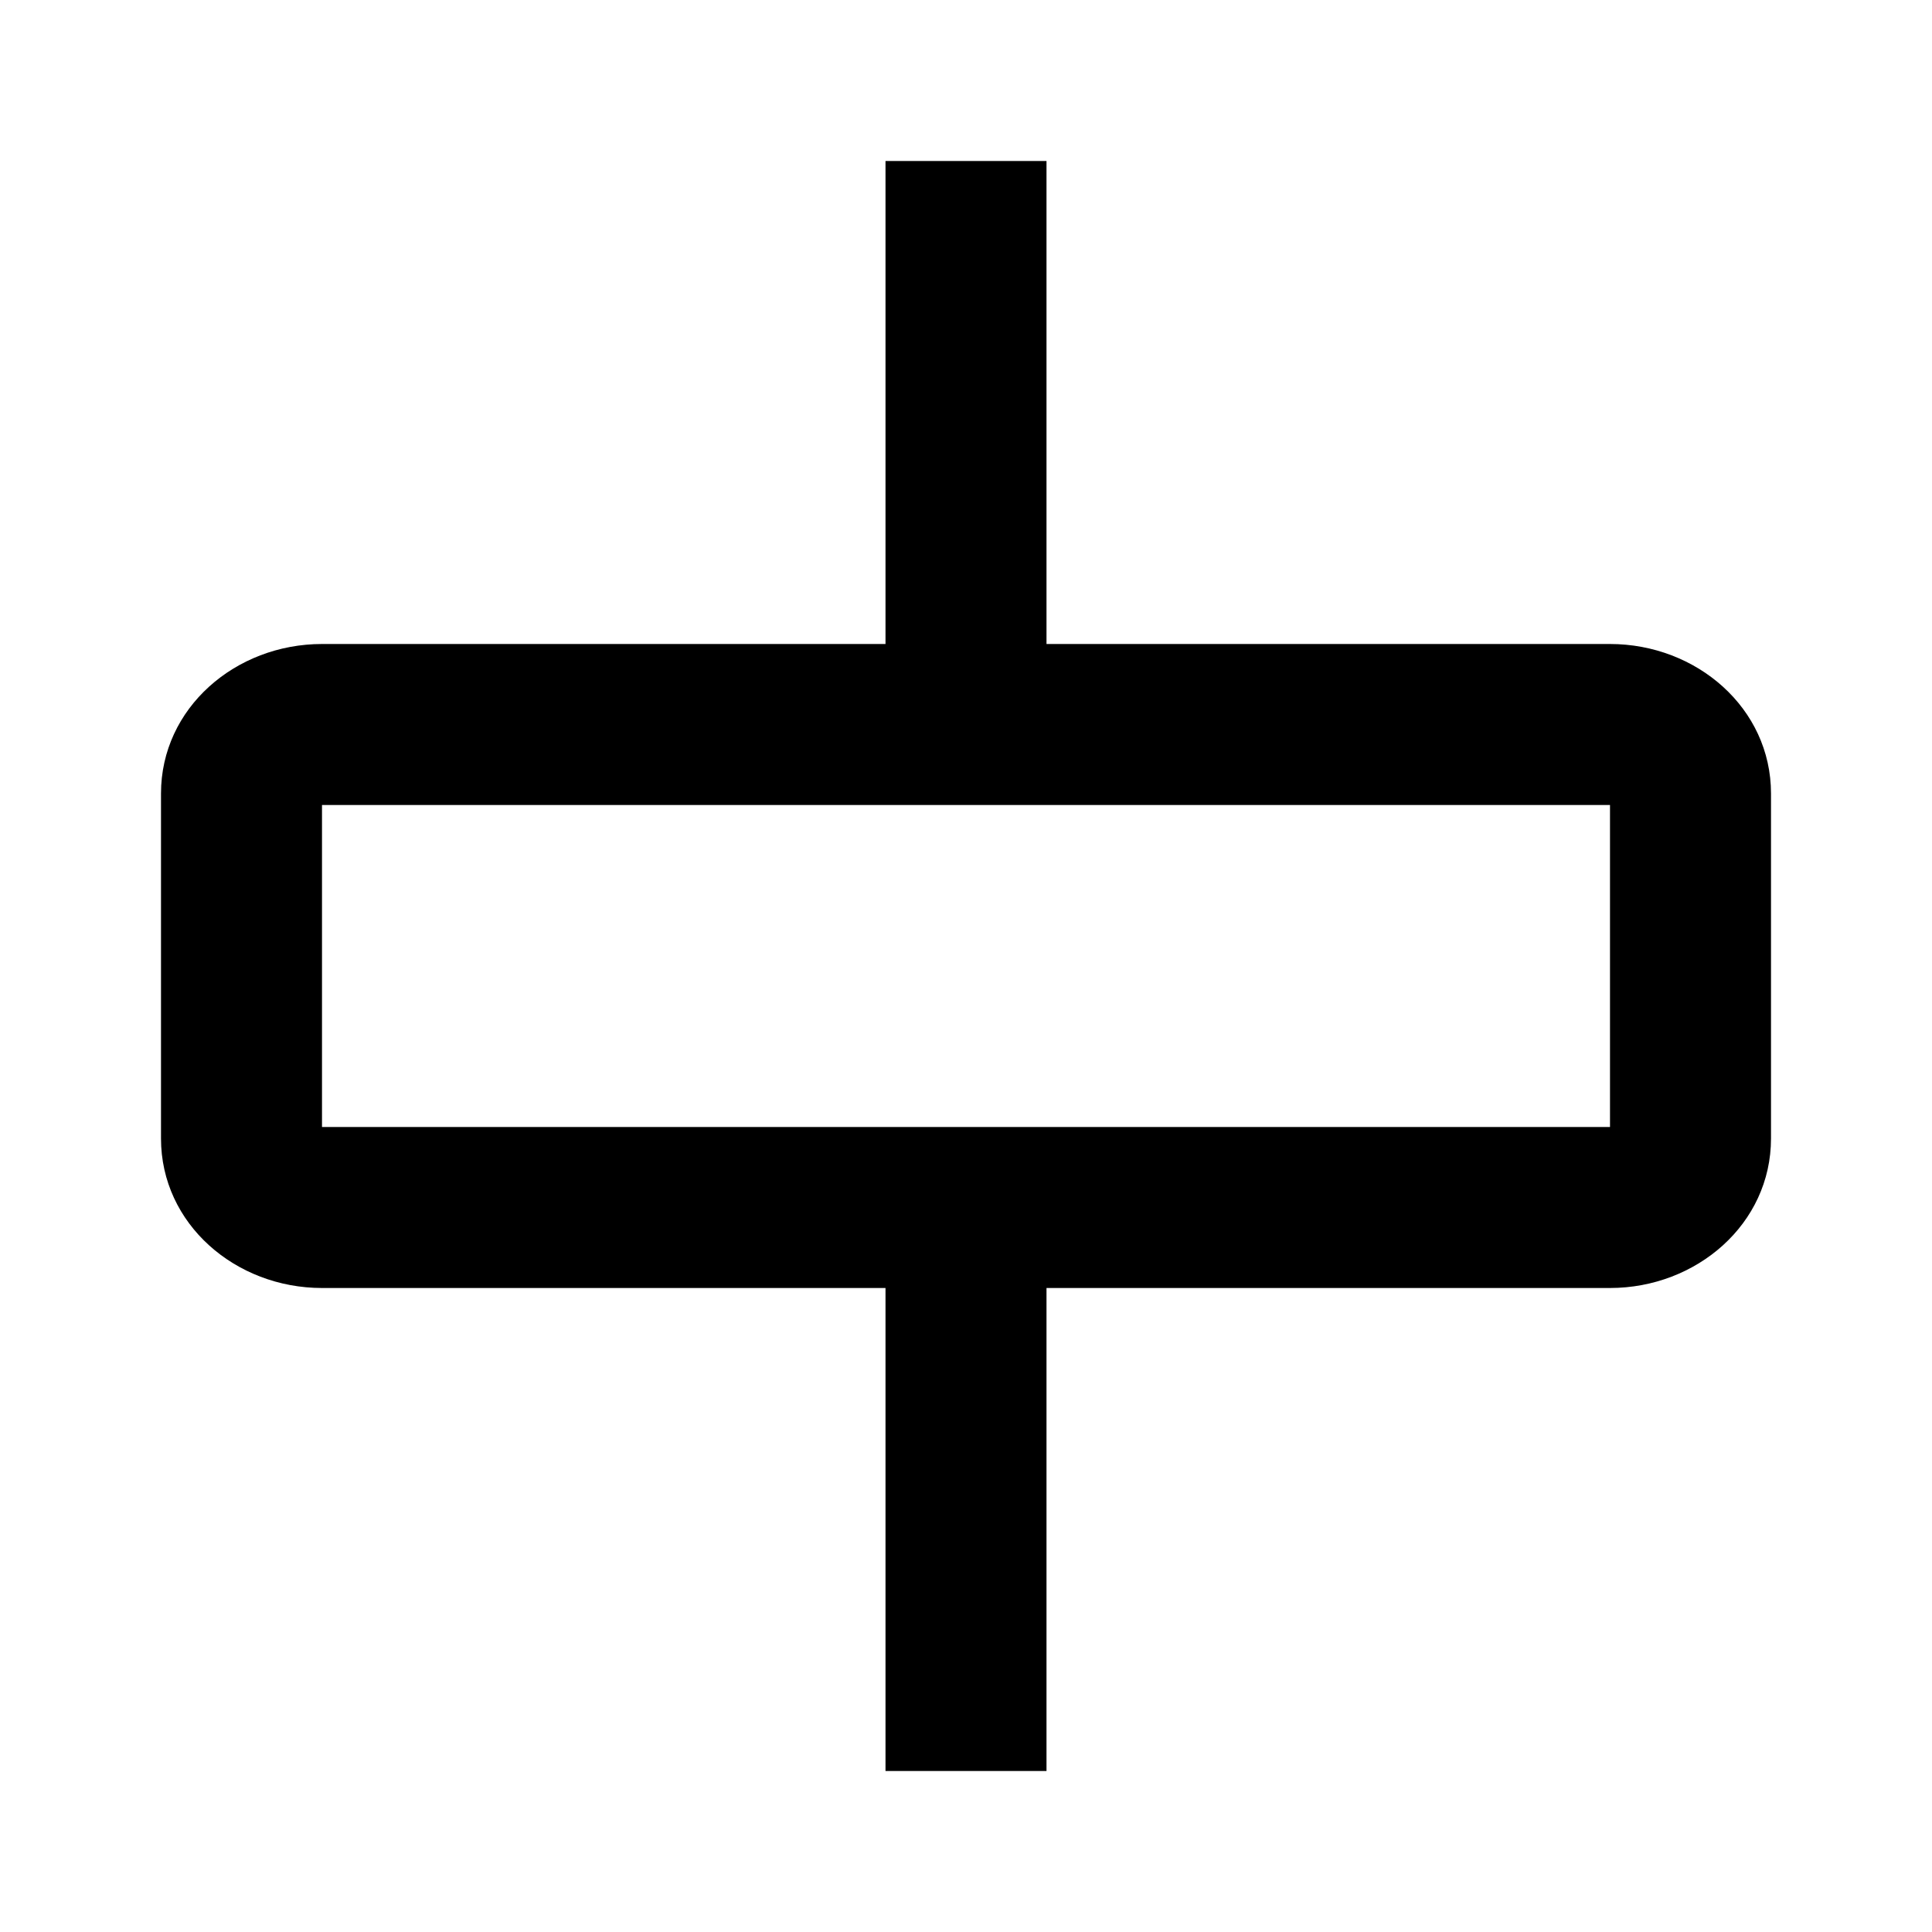
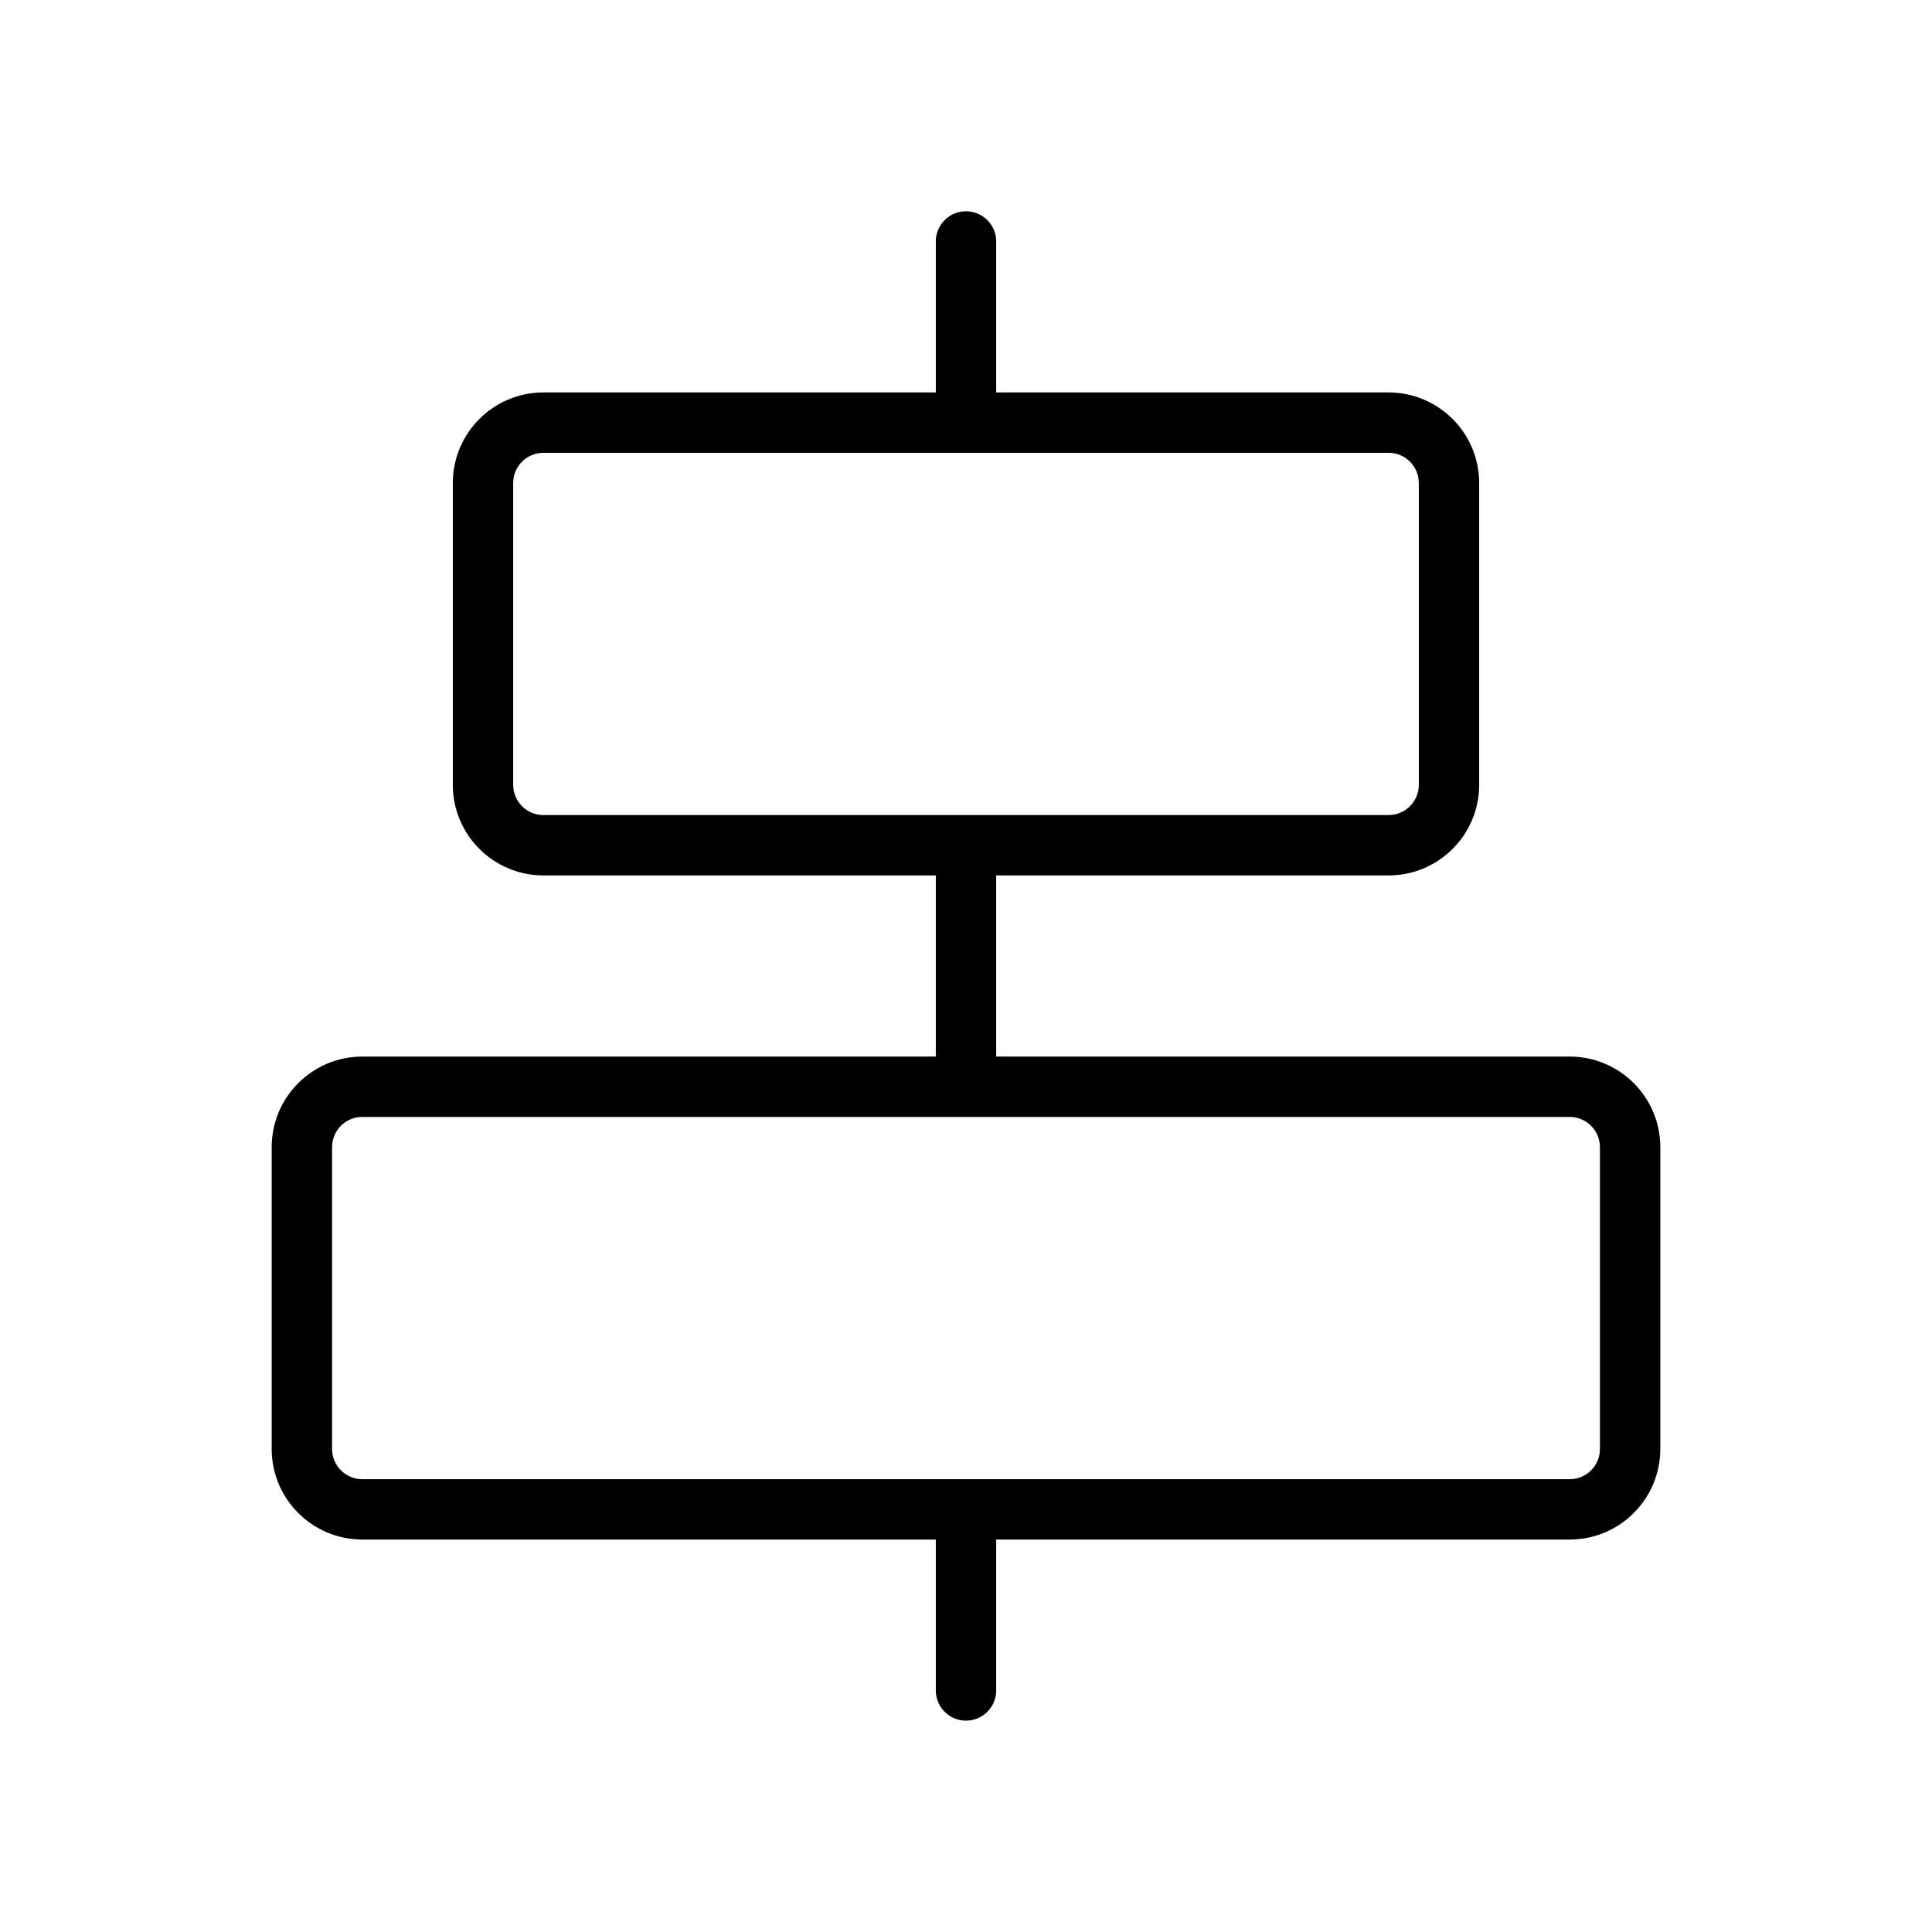
- <svg xmlns="http://www.w3.org/2000/svg" viewBox="0 0 24 24" fit="" height="100%" width="100%" preserveAspectRatio="xMidYMid meet" focusable="false">
-   <path fill="currentColor" fill-rule="evenodd" clip-rule="evenodd" d="M11 16H4c-1.073 0-2-.794-2-1.857V9.857C2 8.794 2.927 8 4 8h7V2h2v6h7c1.073 0 2 .794 2 1.857v4.286C22 15.206 21.073 16 20 16h-7v6h-2v-6zm-7-6v4h16v-4H4z" />
+ <svg xmlns="http://www.w3.org/2000/svg" width="256px" height="256px" viewBox="0 0 256 256" id="Flat">
+   <path fill="currentColor" d="M208,140H132V116h52a12.014,12.014,0,0,0,12-12V64a12.014,12.014,0,0,0-12-12H132V31.995a4,4,0,1,0-8,0V52H72A12.014,12.014,0,0,0,60,64v40a12.014,12.014,0,0,0,12,12h52v24H48a12.014,12.014,0,0,0-12,12v40a12.014,12.014,0,0,0,12,12h76v19.995a4,4,0,0,0,8,0V204h76a12.014,12.014,0,0,0,12-12V152A12.014,12.014,0,0,0,208,140ZM68,104V64a4.005,4.005,0,0,1,4-4H184a4.005,4.005,0,0,1,4,4v40a4.005,4.005,0,0,1-4,4H128.048c-.017-0-.032-.005-.048-.005s-.032.005-.048.005H72A4.005,4.005,0,0,1,68,104Zm144,88a4.005,4.005,0,0,1-4,4H128.048c-.017-0-.032-.005-.048-.005s-.032.005-.048.005H48a4.005,4.005,0,0,1-4-4V152a4.005,4.005,0,0,1,4-4H208a4.005,4.005,0,0,1,4,4Z" />
</svg>
